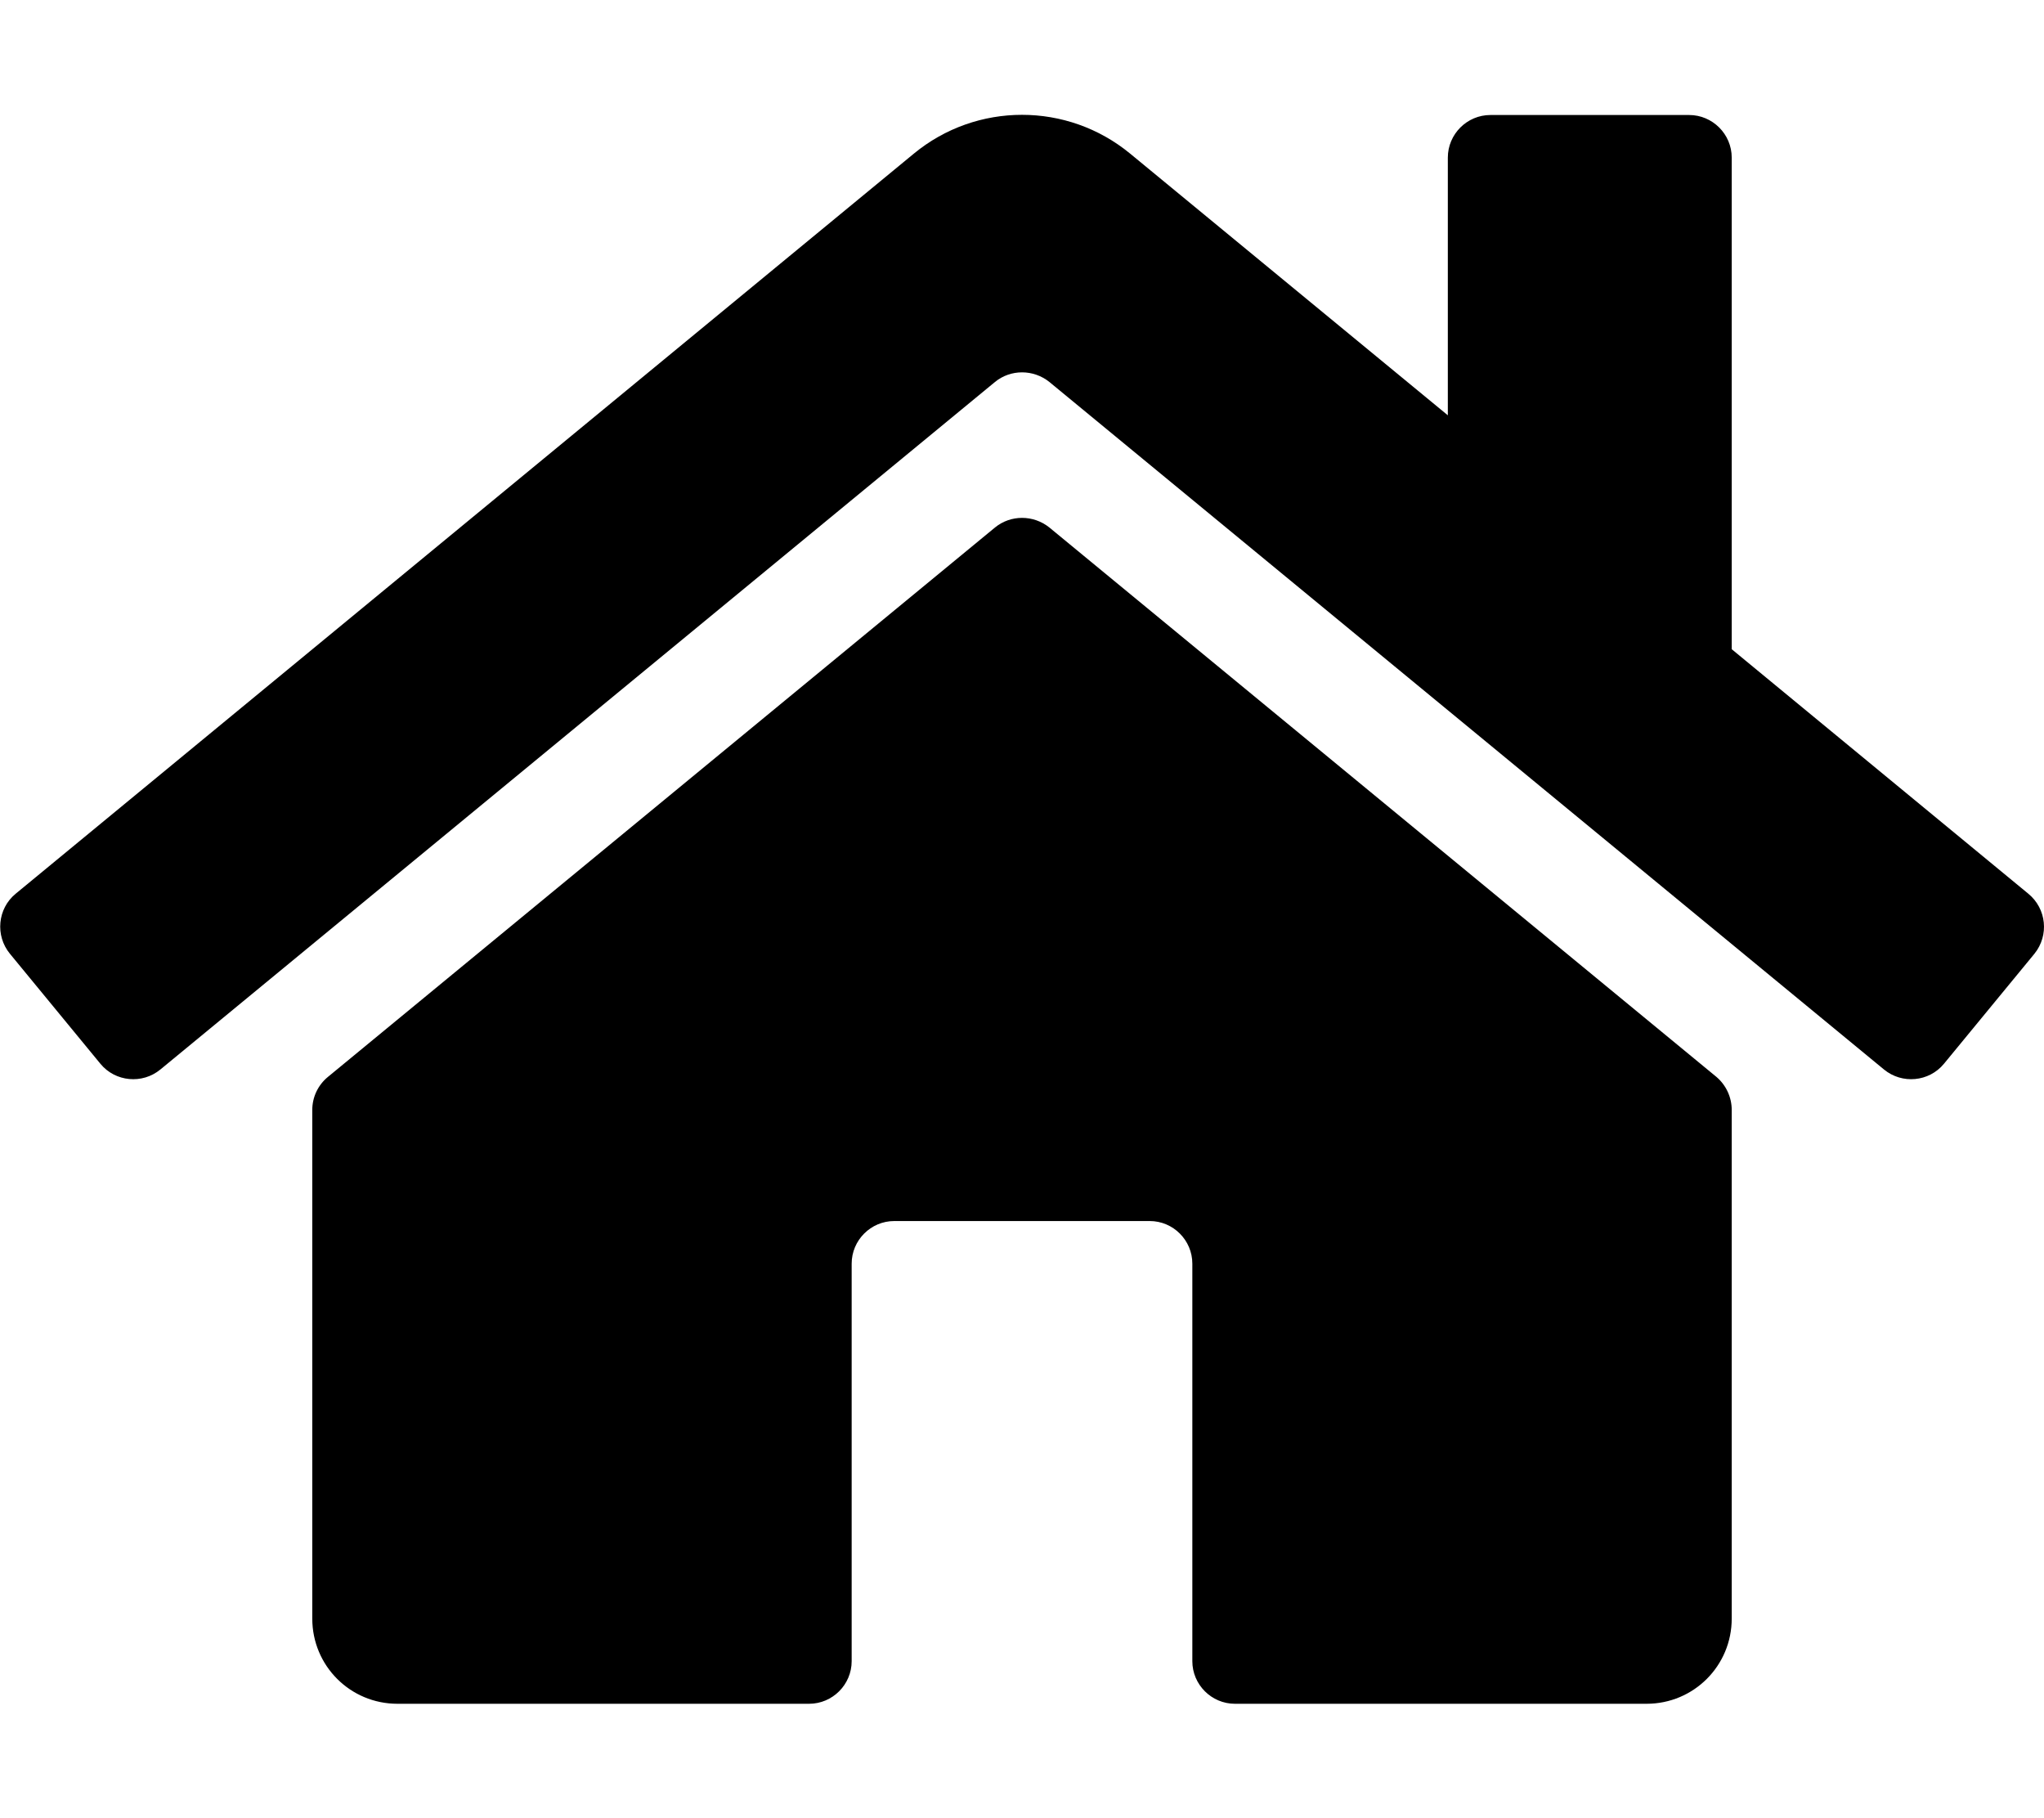
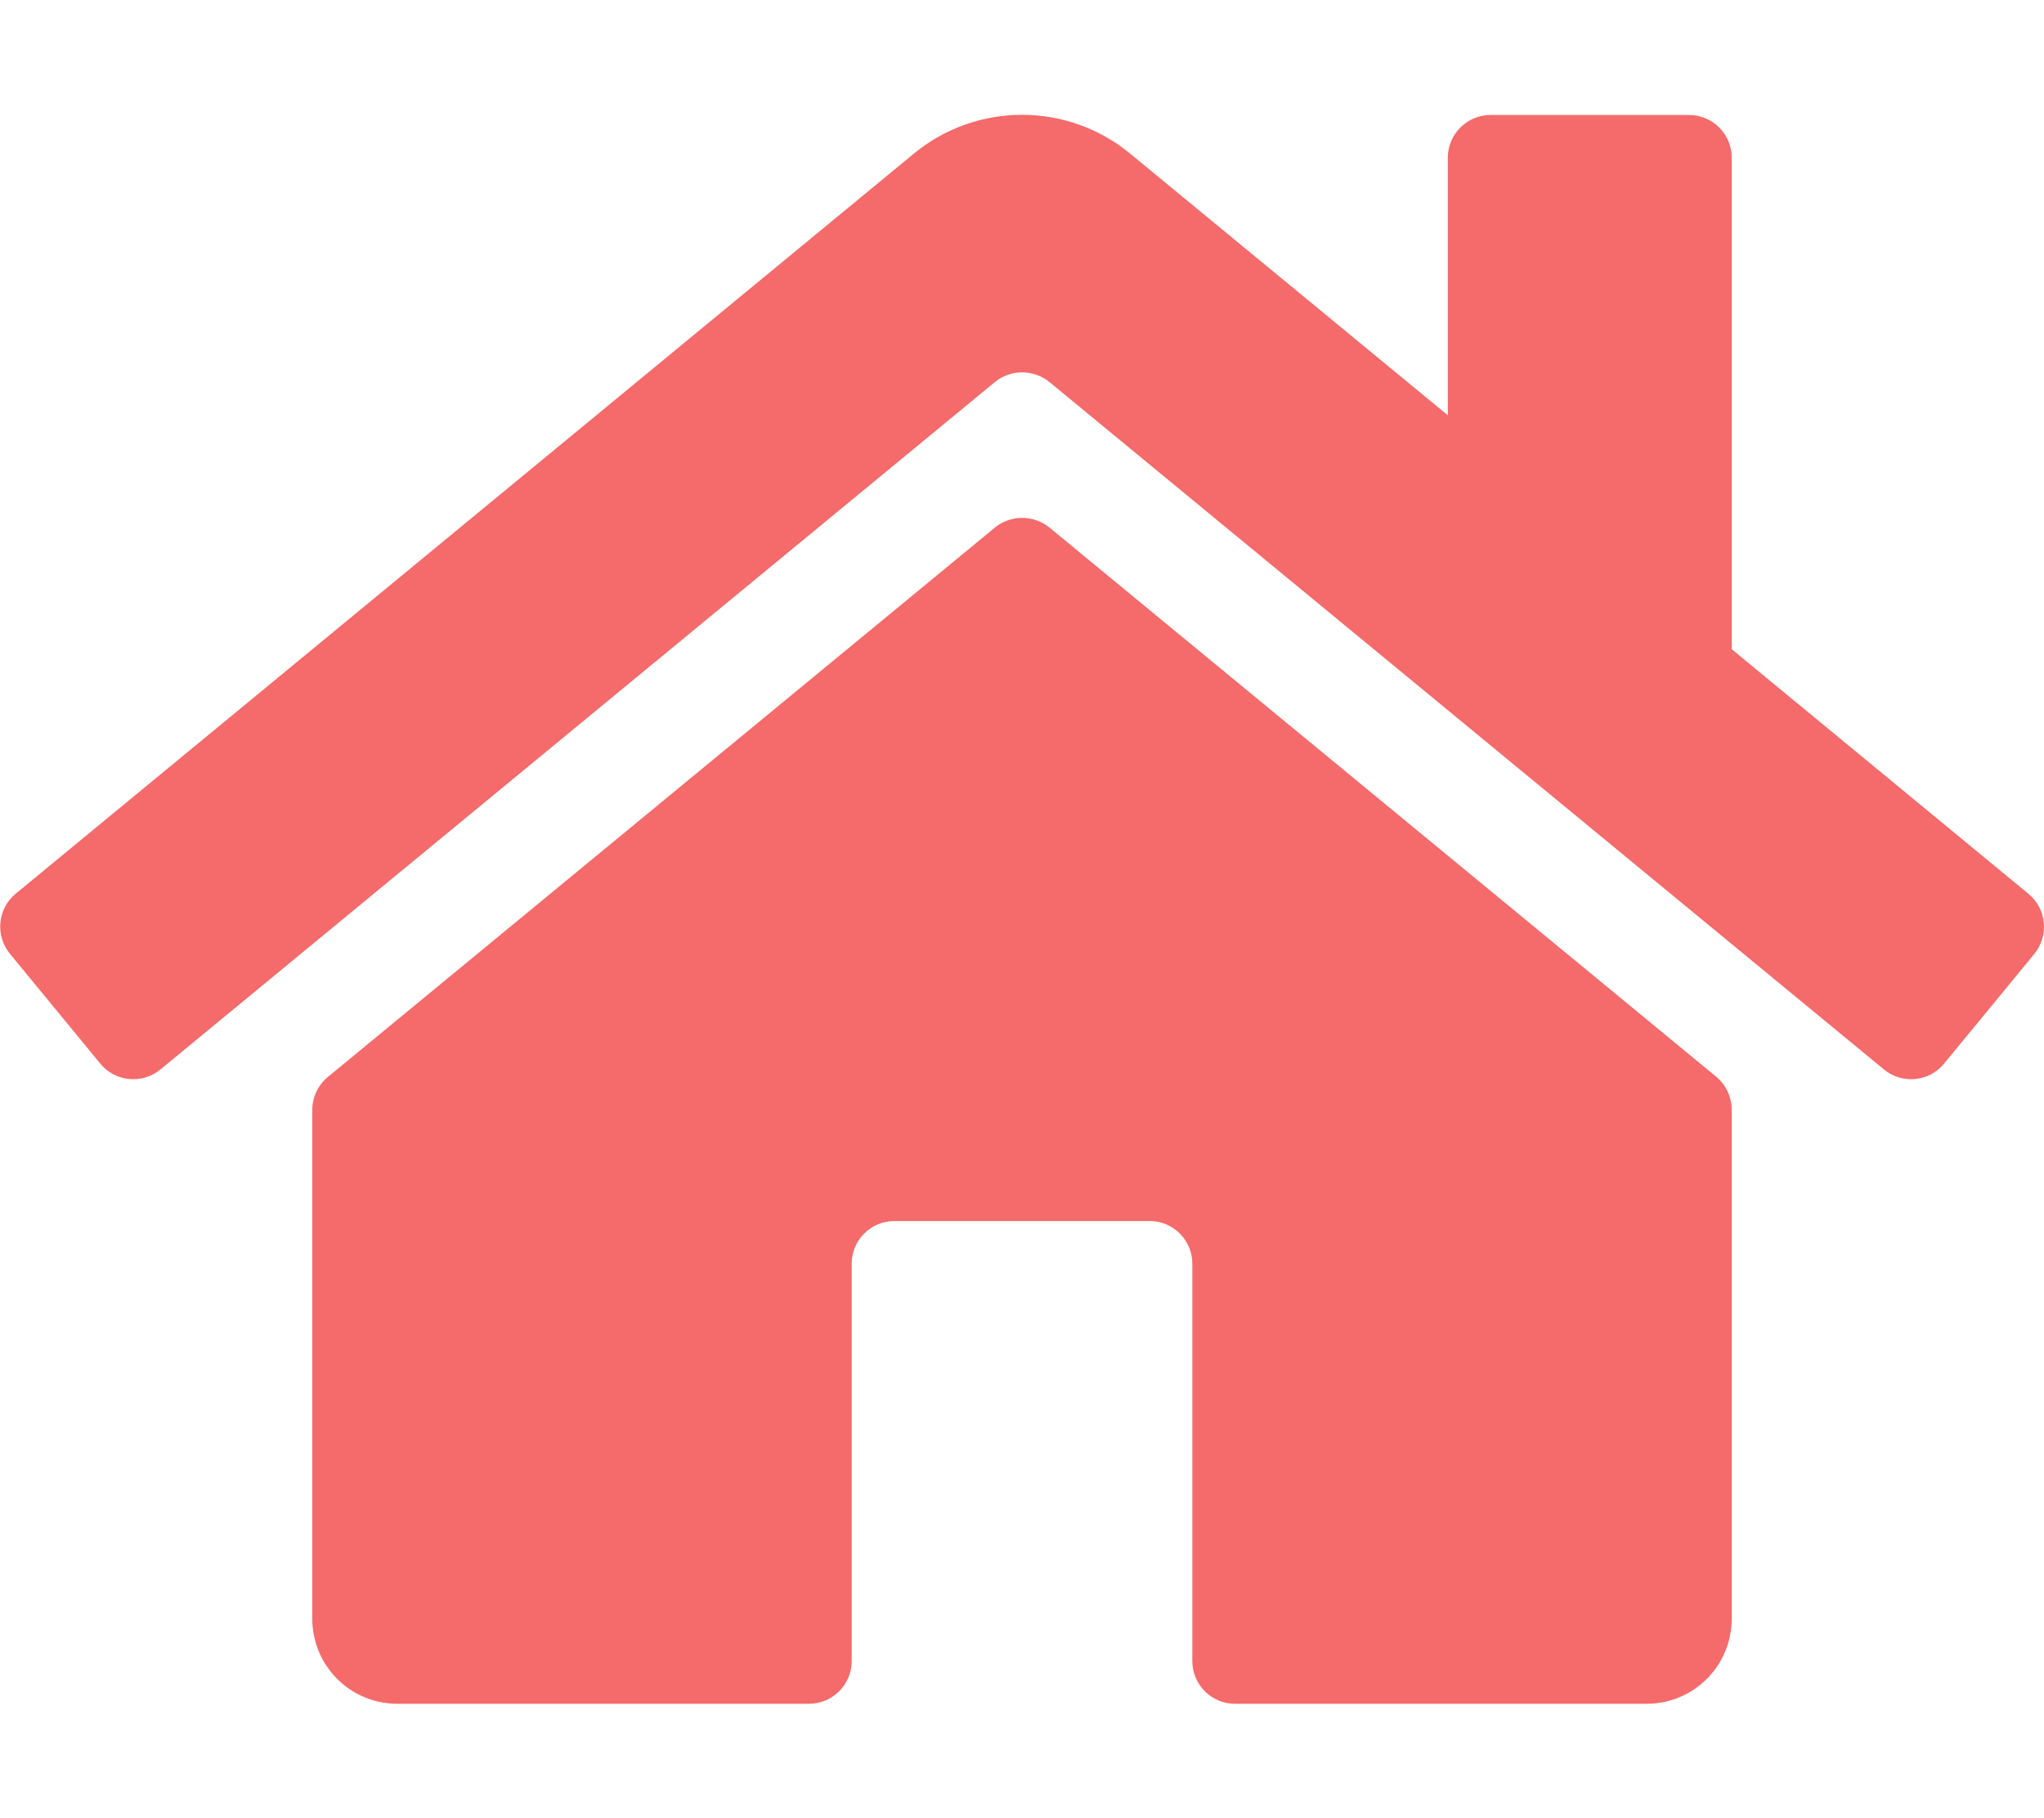
<svg xmlns="http://www.w3.org/2000/svg" aria-hidden="true" data-prefix="fas" data-icon="home" class="svg-inline--fa fa-home fa-w-18" role="img" viewBox="0 0 576 512">
-   <path fill="currentColor" d="M488 312.7V456c0 13.3-10.7 24-24 24H348c-6.6 0-12-5.4-12-12V356c0-6.6-5.4-12-12-12h-72c-6.6 0-12 5.4-12 12v112c0 6.6-5.4 12-12 12H112c-13.3 0-24-10.7-24-24V312.7c0-3.6 1.6-7 4.4-9.3l188-154.8c4.4-3.6 10.8-3.6 15.3 0l188 154.8c2.7 2.3 4.3 5.7 4.3 9.3zm83.6-60.9L488 182.9V44.4c0-6.6-5.4-12-12-12h-56c-6.6 0-12 5.4-12 12V117l-89.5-73.7c-17.7-14.6-43.3-14.6-61 0L4.4 251.8c-5.1 4.2-5.8 11.8-1.6 16.9l25.5 31c4.2 5.1 11.8 5.8 16.9 1.6l235.2-193.7c4.4-3.6 10.8-3.6 15.3 0l235.2 193.7c5.1 4.2 12.7 3.5 16.9-1.6l25.5-31c4.2-5.2 3.4-12.7-1.7-16.9z" />
+   <path fill="#f56a6a" d="M488 312.7V456c0 13.3-10.7 24-24 24H348c-6.6 0-12-5.4-12-12V356c0-6.6-5.4-12-12-12h-72c-6.6 0-12 5.4-12 12v112c0 6.6-5.4 12-12 12H112c-13.3 0-24-10.7-24-24V312.7c0-3.6 1.6-7 4.4-9.3l188-154.8c4.4-3.6 10.8-3.6 15.3 0l188 154.8c2.7 2.3 4.3 5.7 4.3 9.3zm83.6-60.9L488 182.9V44.4c0-6.6-5.4-12-12-12h-56c-6.6 0-12 5.4-12 12V117l-89.5-73.7c-17.7-14.6-43.3-14.6-61 0L4.4 251.8c-5.1 4.2-5.8 11.8-1.6 16.9l25.5 31c4.2 5.1 11.8 5.8 16.9 1.6l235.2-193.7c4.4-3.6 10.8-3.6 15.3 0l235.2 193.7c5.1 4.2 12.7 3.5 16.9-1.6l25.5-31c4.2-5.2 3.4-12.7-1.7-16.9z" />
</svg>
